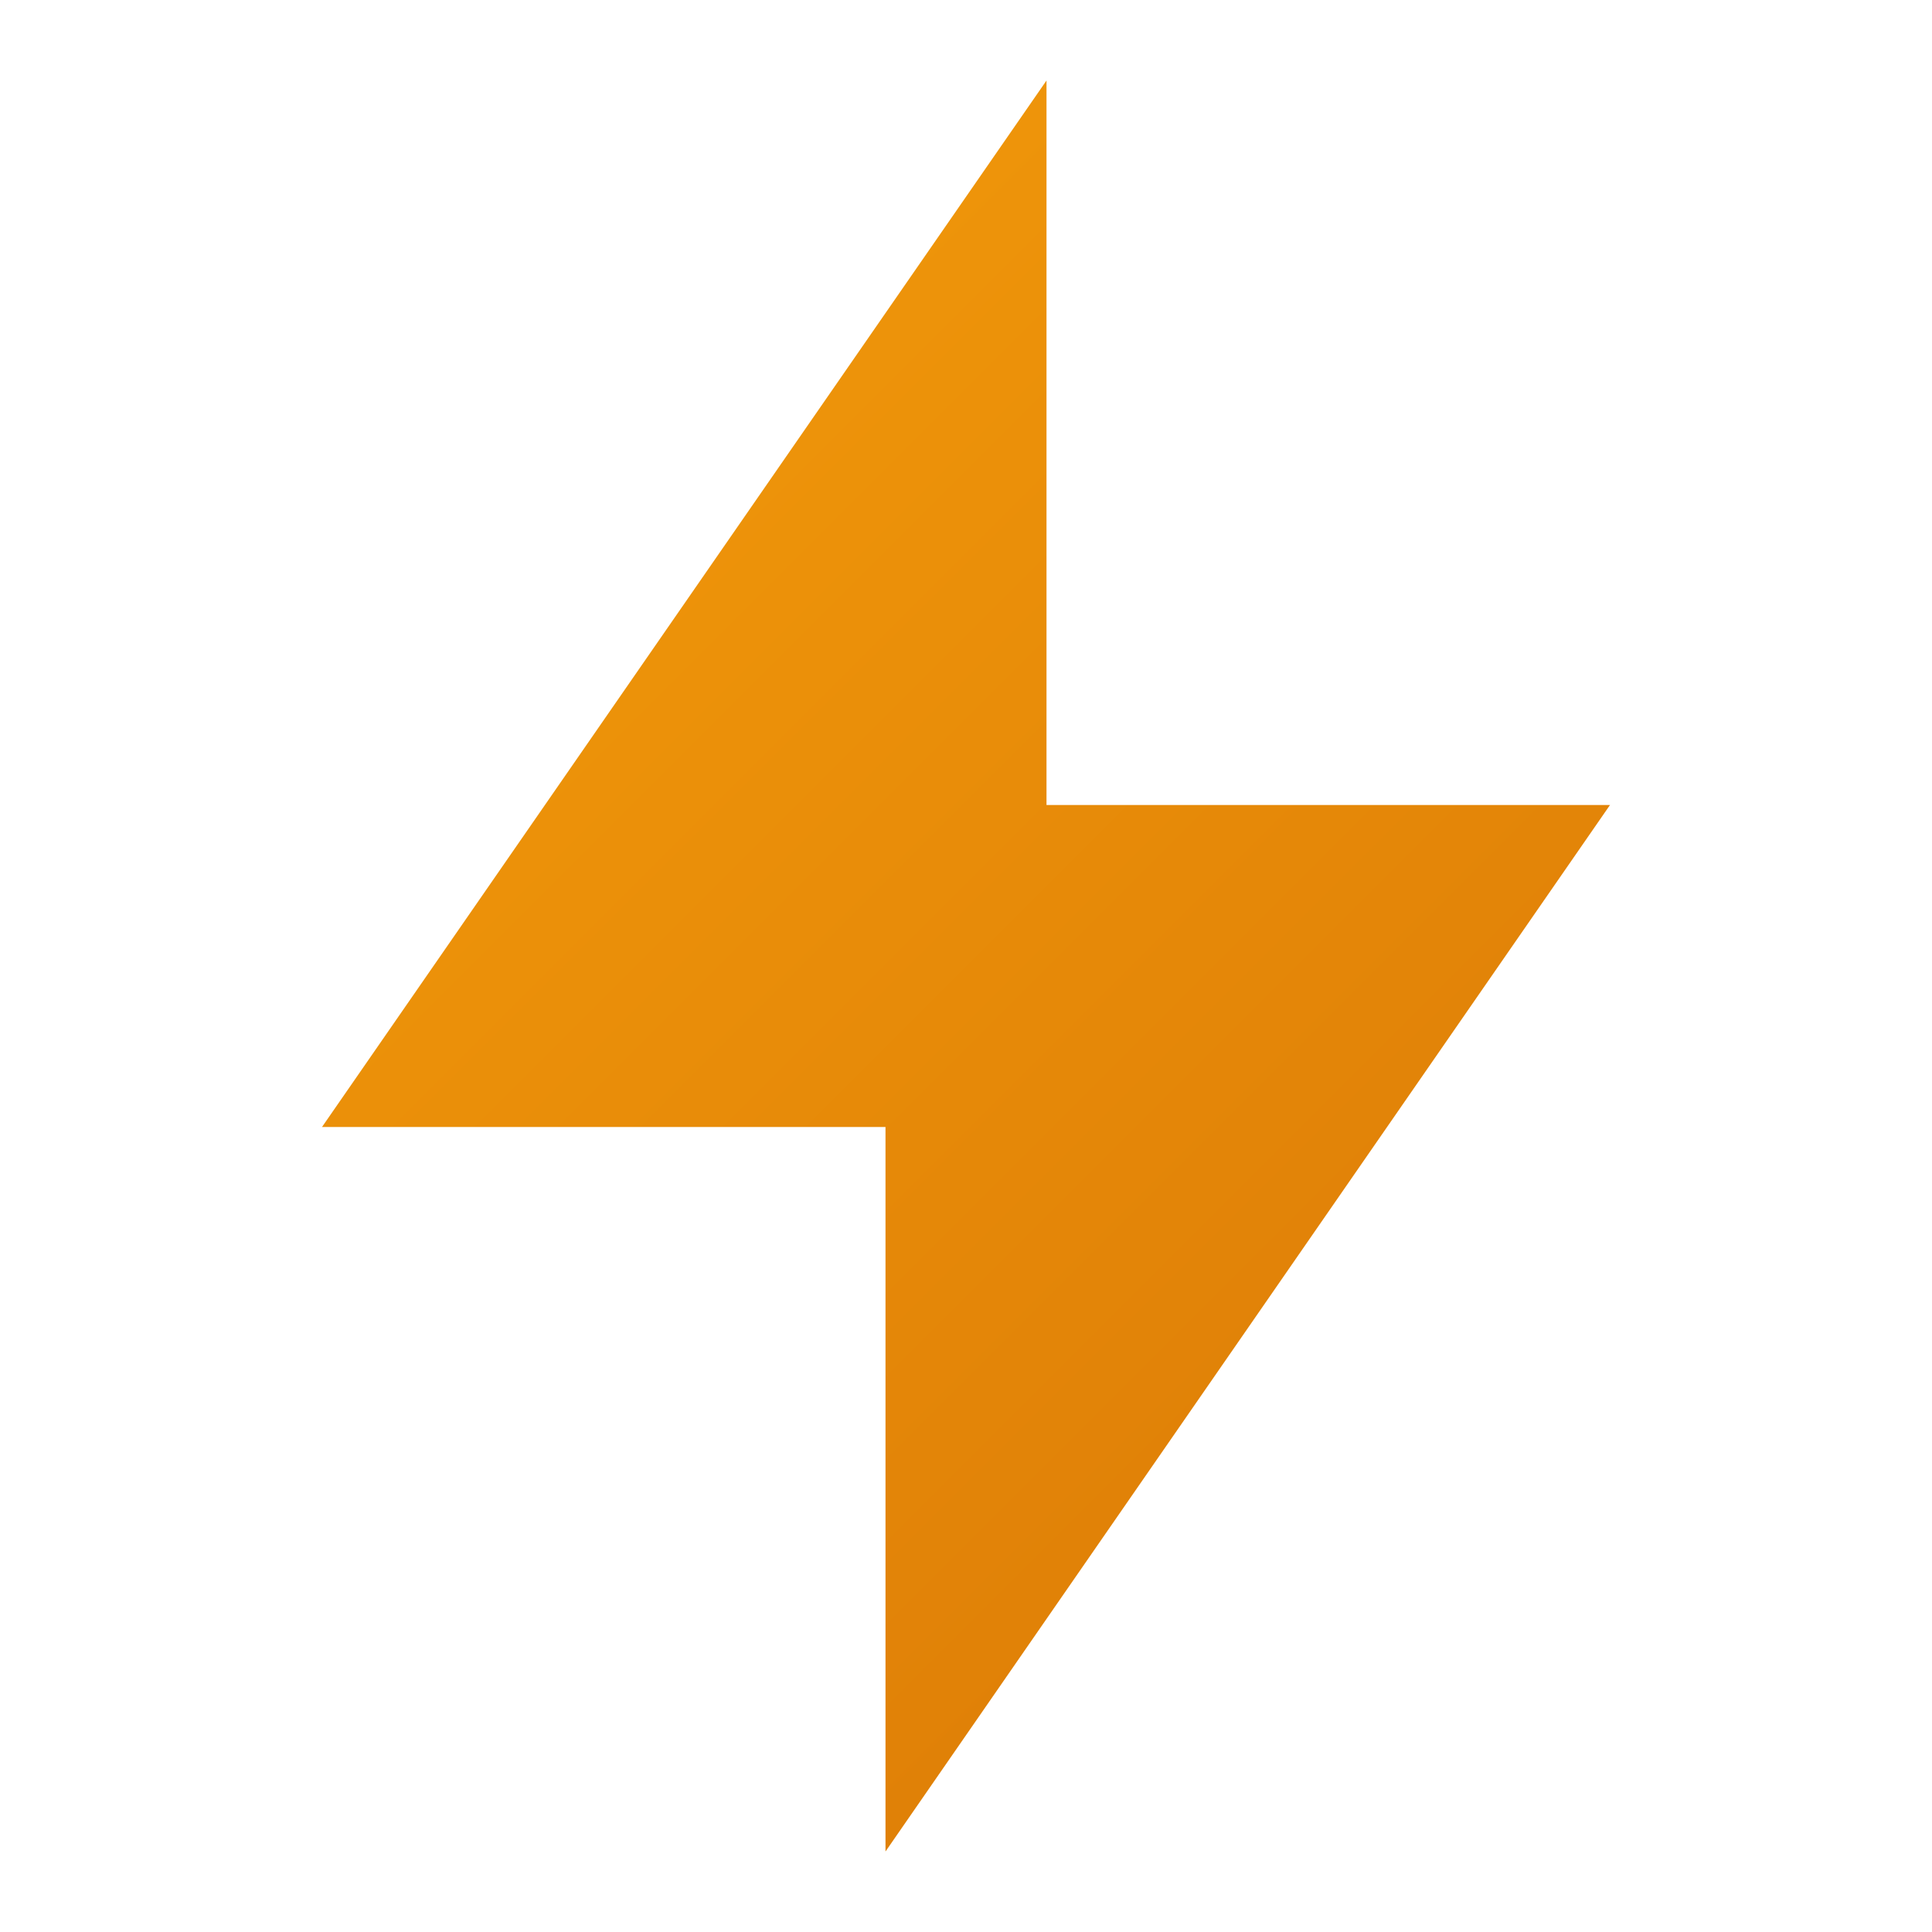
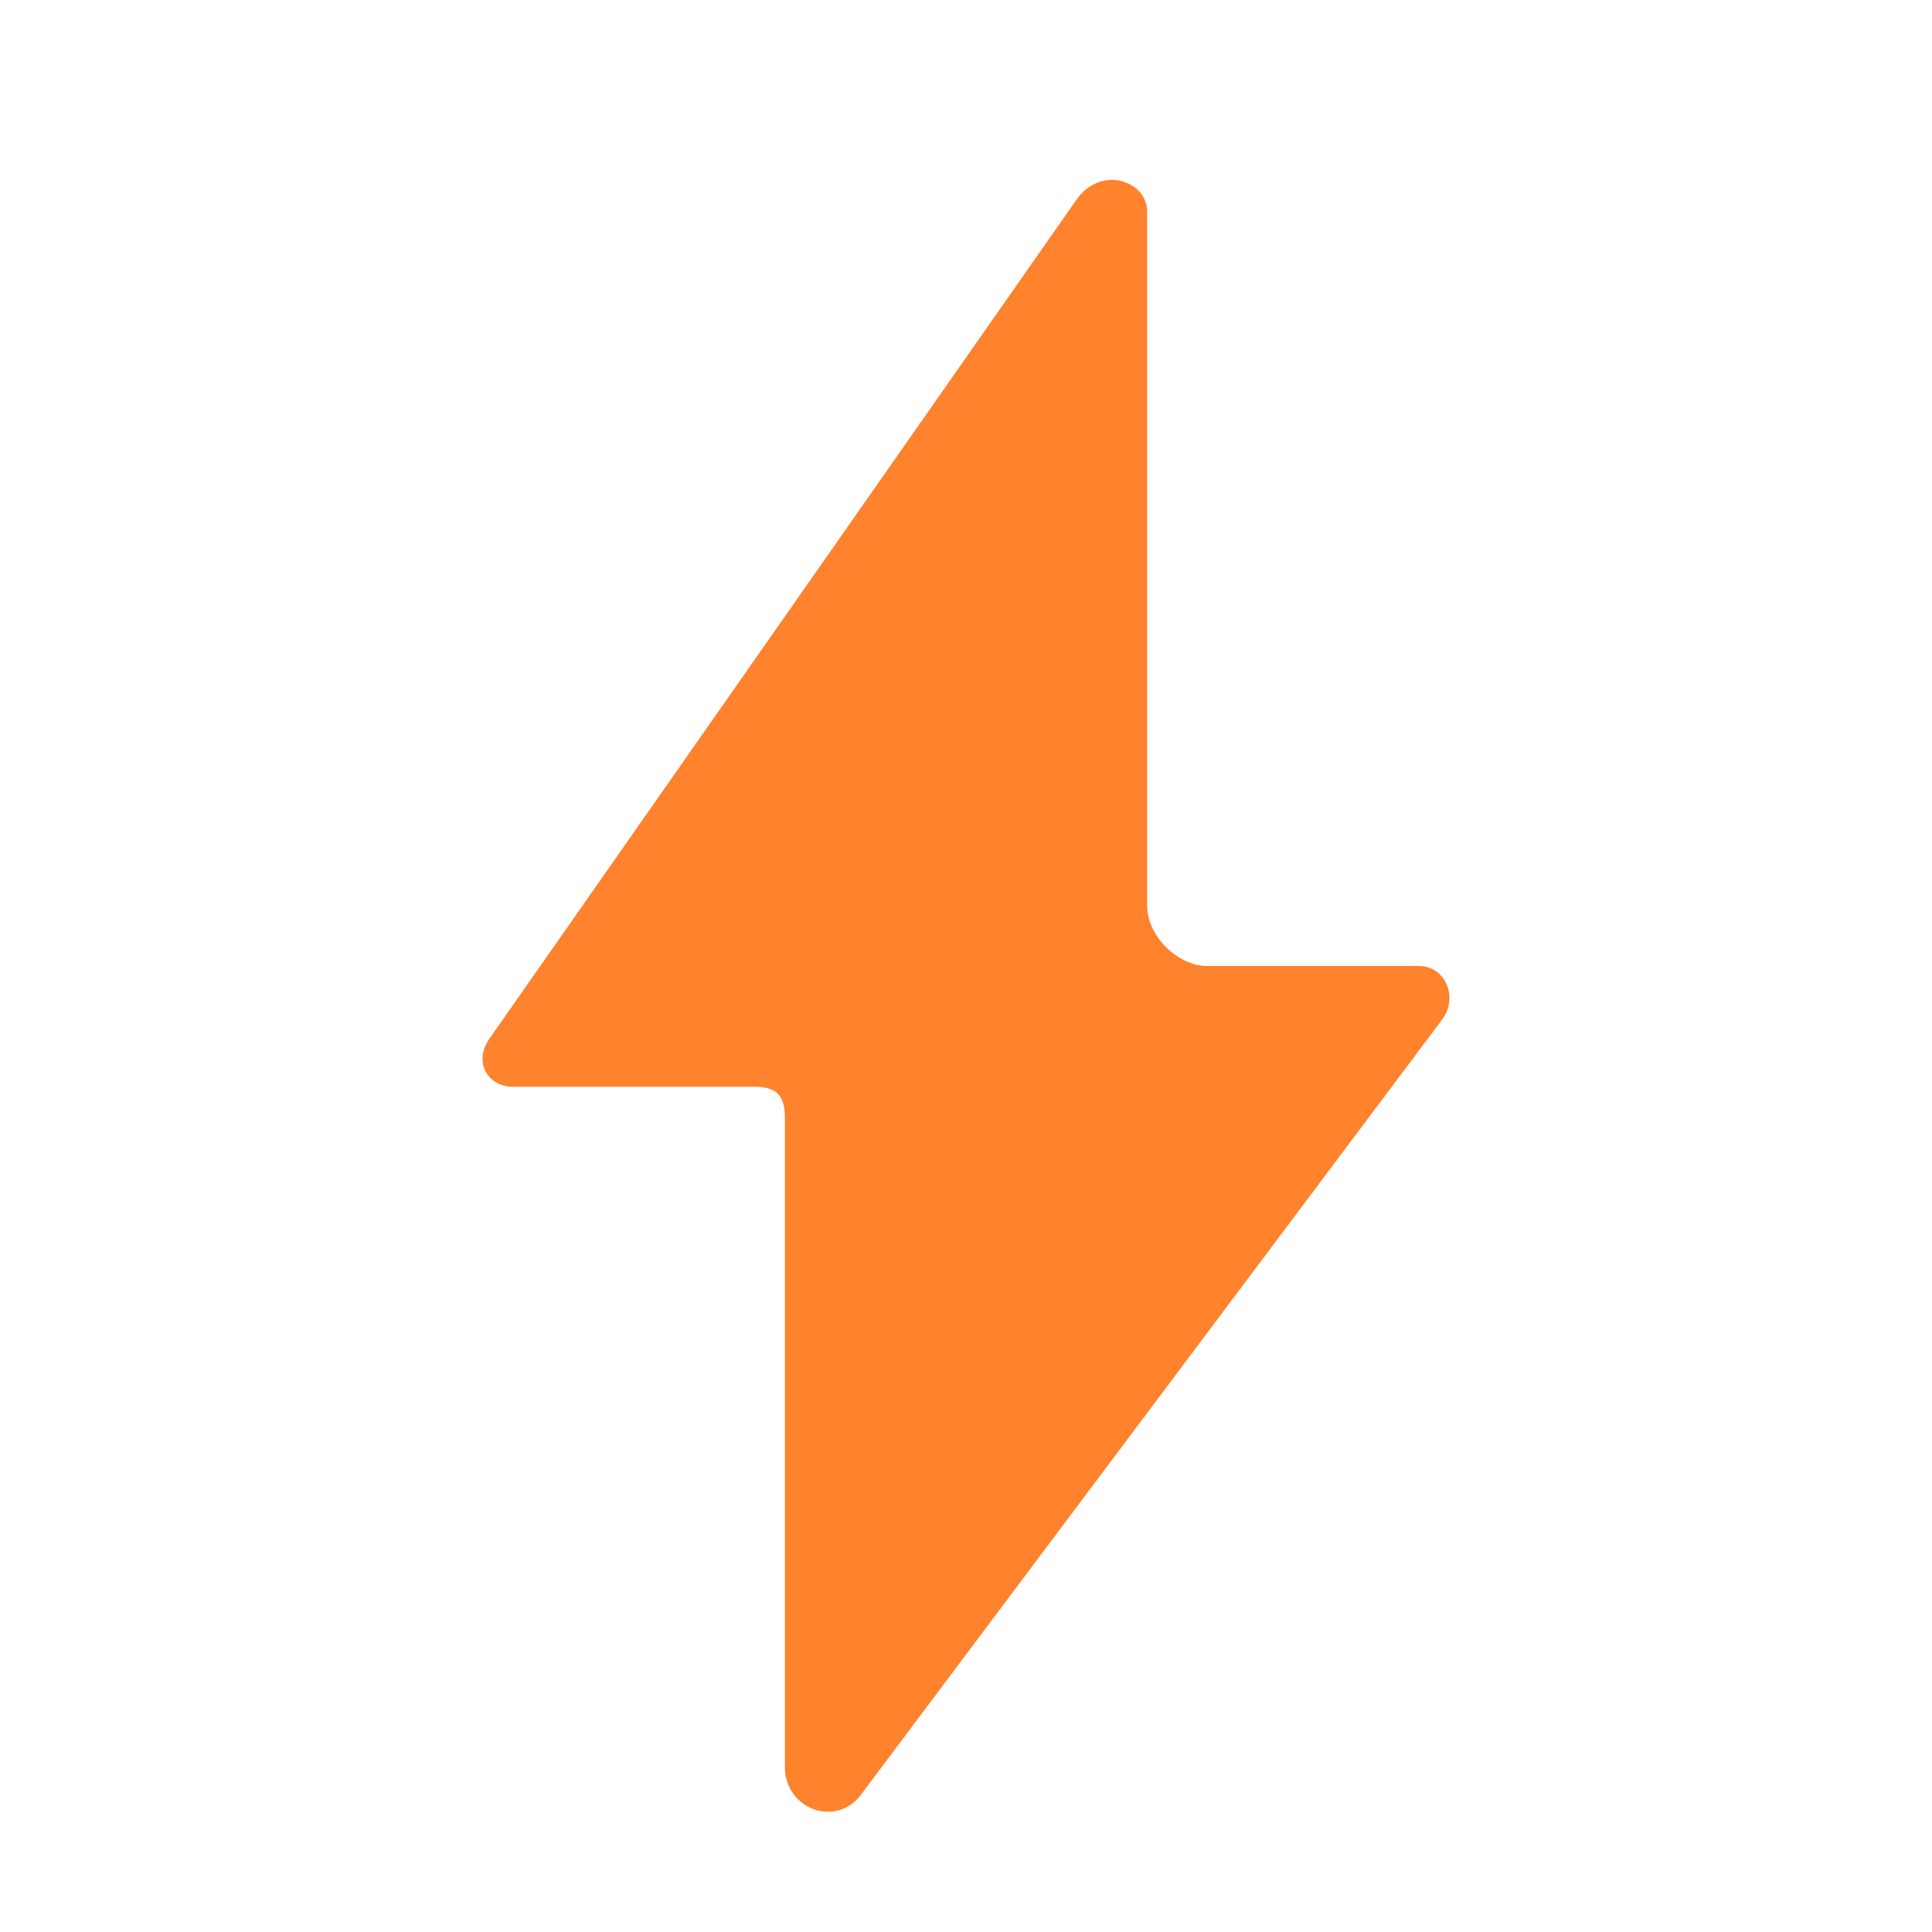
- <svg xmlns="http://www.w3.org/2000/svg" viewBox="0 0 24 24" width="24" height="24">
-   <defs>
-     <linearGradient id="ri_zap" x1="2" y1="2" x2="22" y2="22" gradientUnits="userSpaceOnUse">
-       <stop stop-color="#f59e0b" />
-       <stop offset="1" stop-color="#d97706" />
-     </linearGradient>
-   </defs>
-   <g fill="none">
-     <path fill="url(#ri_zap)" d="M13 10H20L11 23V14H4L13 1V10Z" />
-   </g>
+ <svg xmlns="http://www.w3.org/2000/svg" viewBox="0 0 32 32" width="32" height="32">
+   <path fill="#ff822d" d="m17.831 3.306l-9.726 13.9c-.26.37-.045.794.395.794h4c.35 0 .5.14.5.5v10.763c0 .71.86 1.02 1.27.45l9.618-12.828c.27-.37.052-.885-.388-.885H20c-.5 0-1-.5-1-1V3.5c0-.5-.76-.774-1.169-.194" />
</svg>
